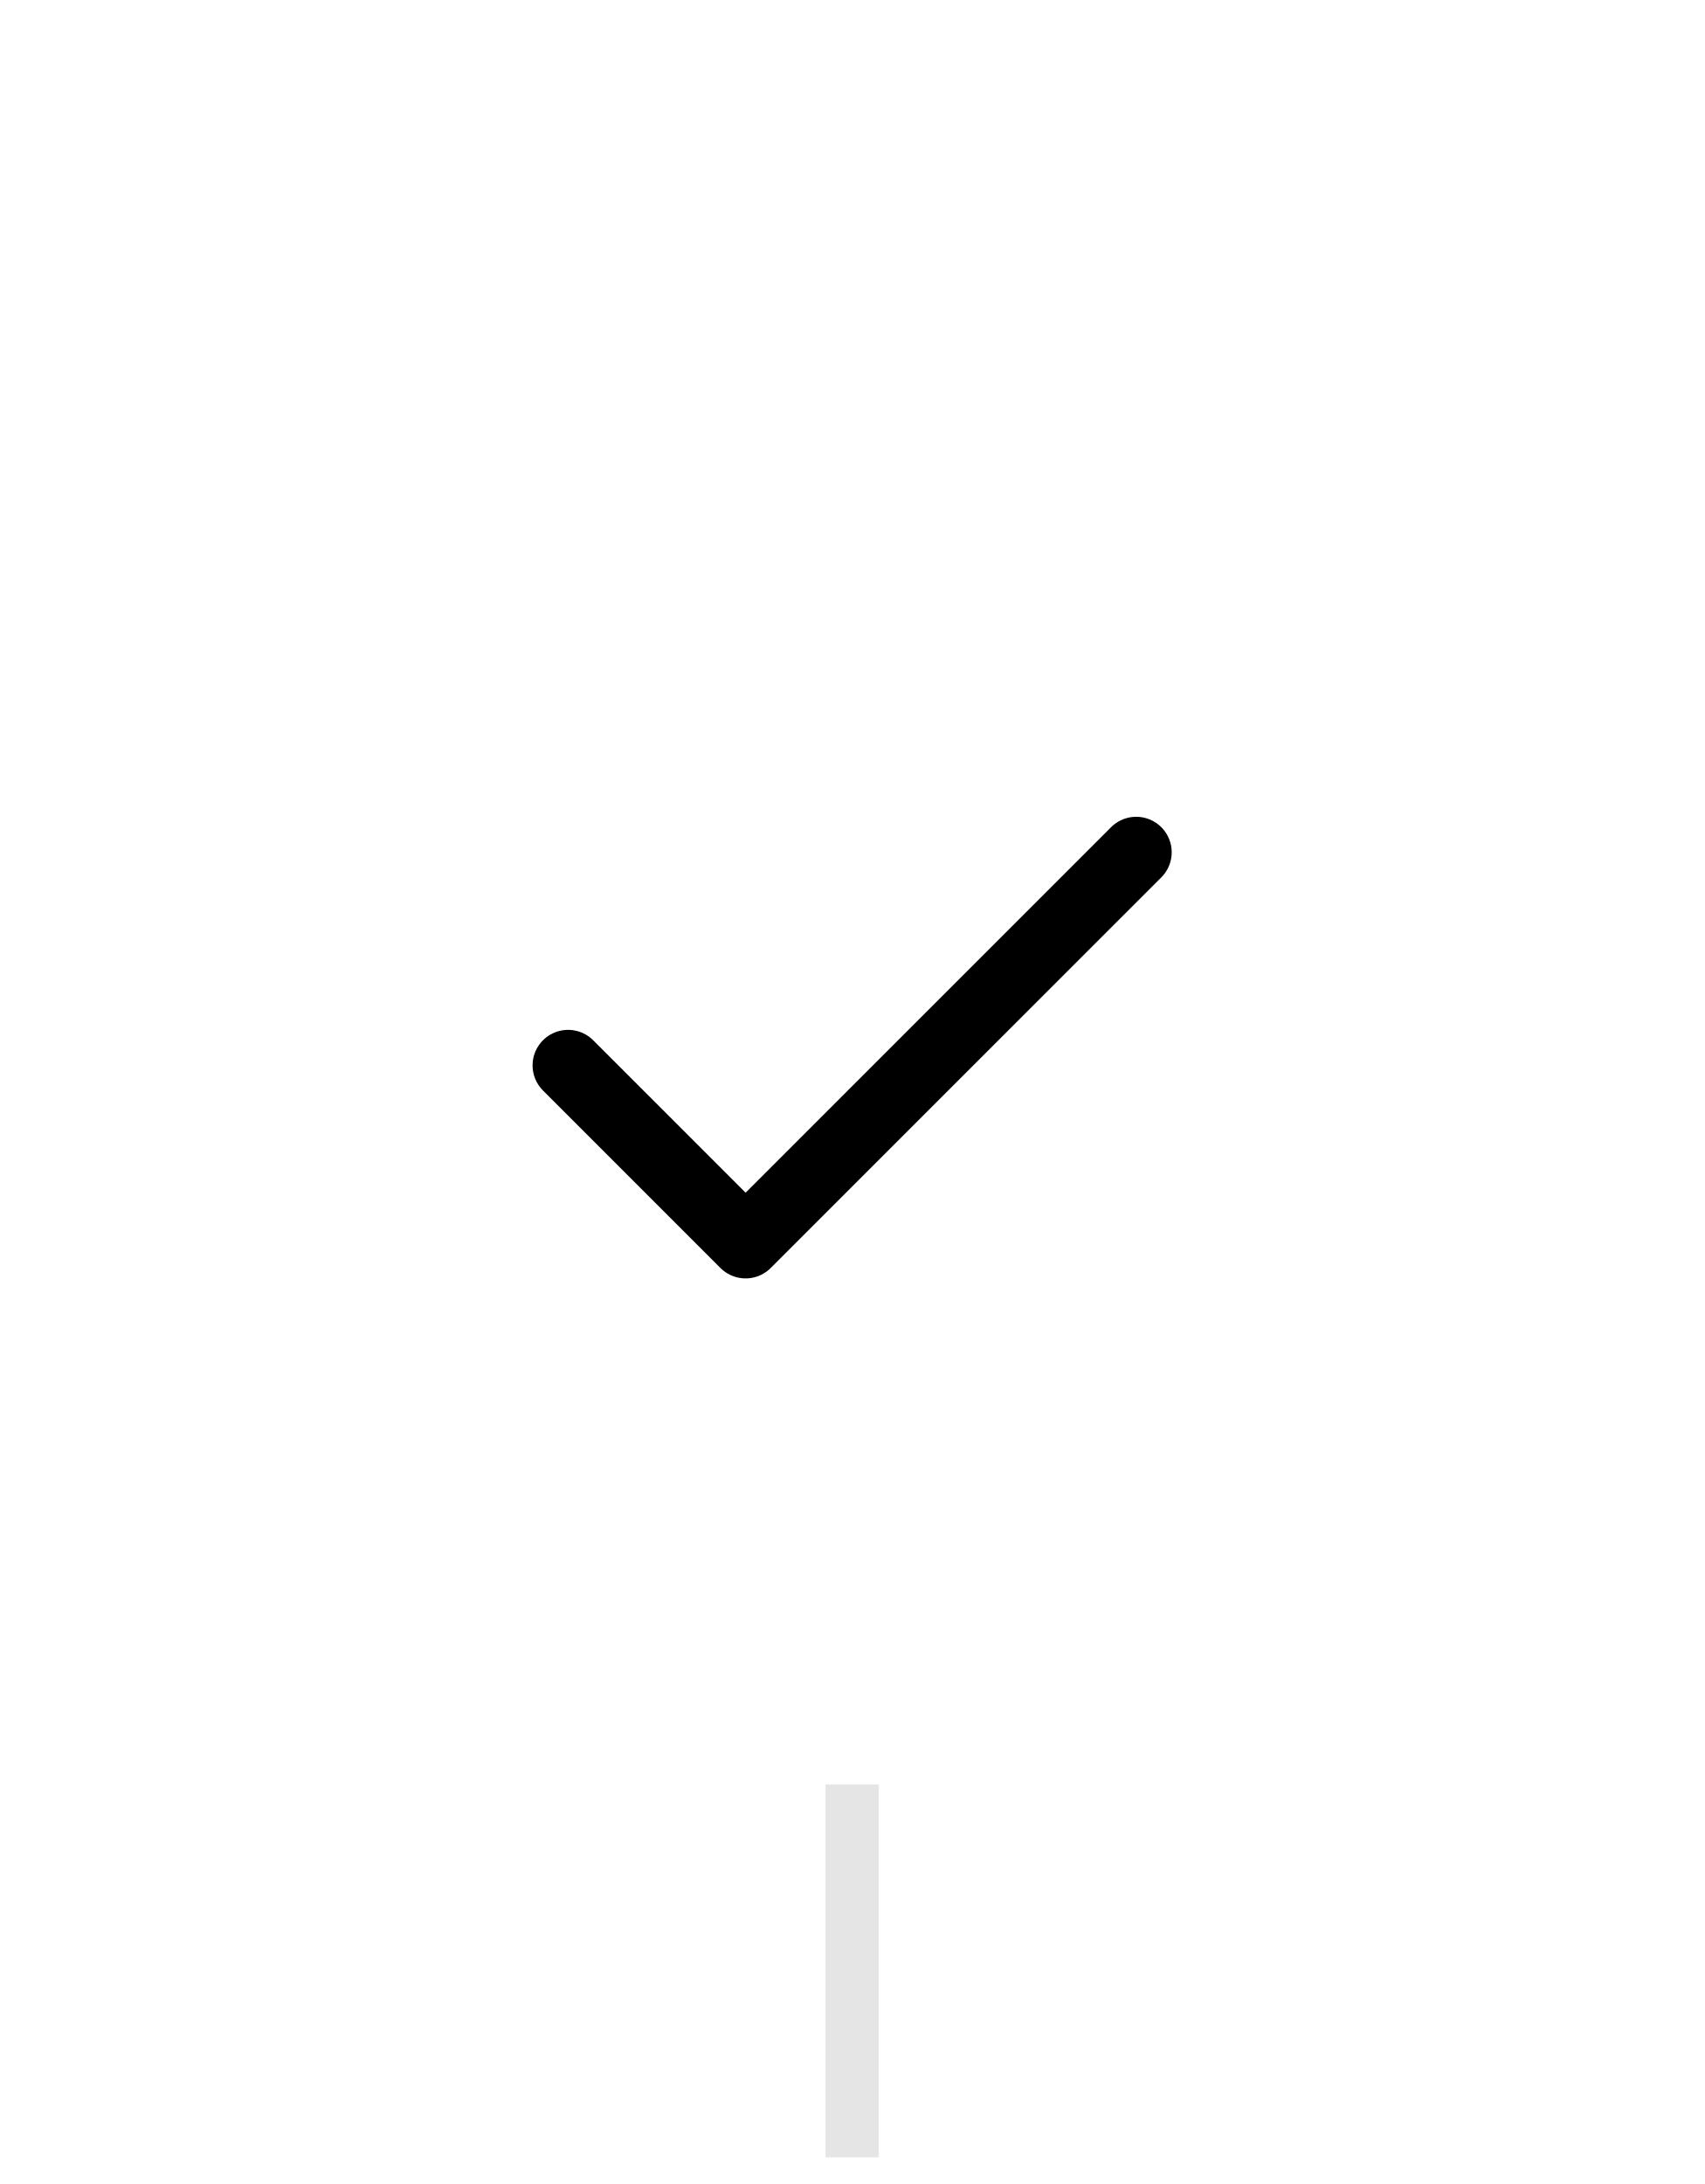
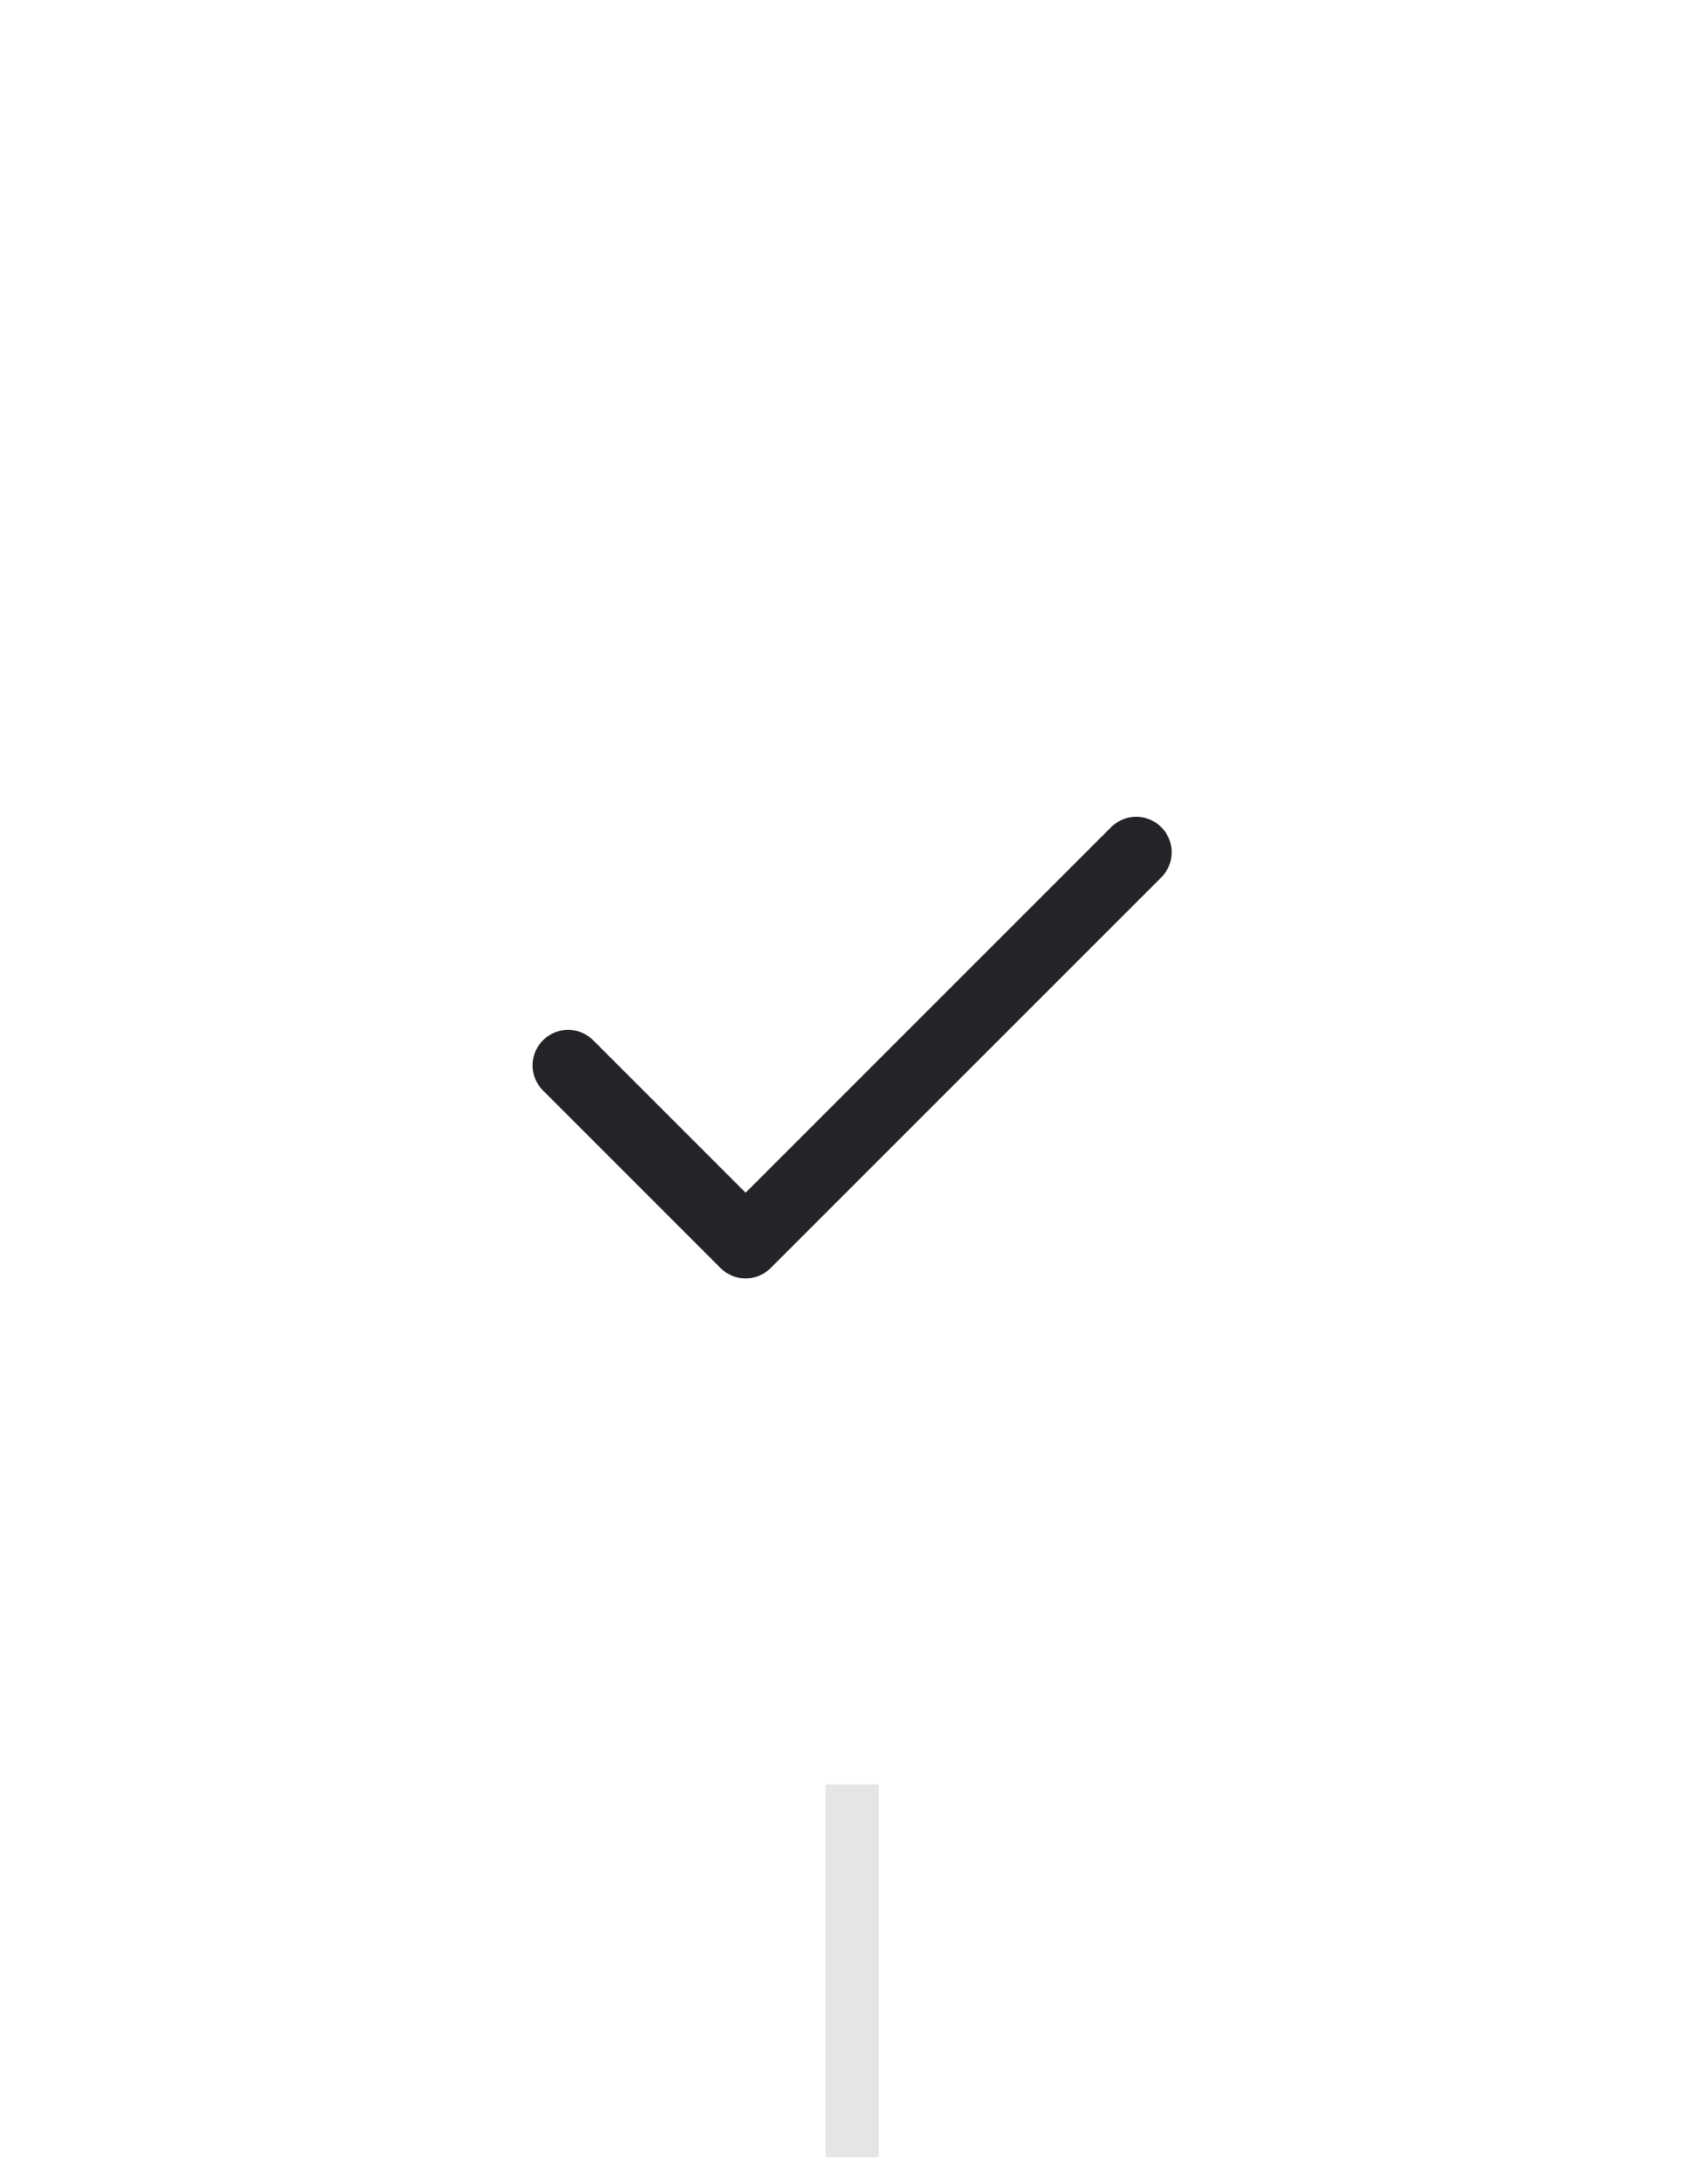
<svg xmlns="http://www.w3.org/2000/svg" width="32" height="41" viewBox="0 0 32 41" fill="none">
  <path d="M16 40V34" stroke="#E5E5E5" stroke-linecap="square" />
-   <path d="M21.333 16L13.999 23.333L10.666 20" stroke="black" stroke-width="1.333" stroke-linecap="round" stroke-linejoin="round" />
+   <path d="M21.333 16L13.999 23.333L10.666 20" stroke="#222427" stroke-width="1.333" stroke-linecap="round" stroke-linejoin="round" />
</svg>
